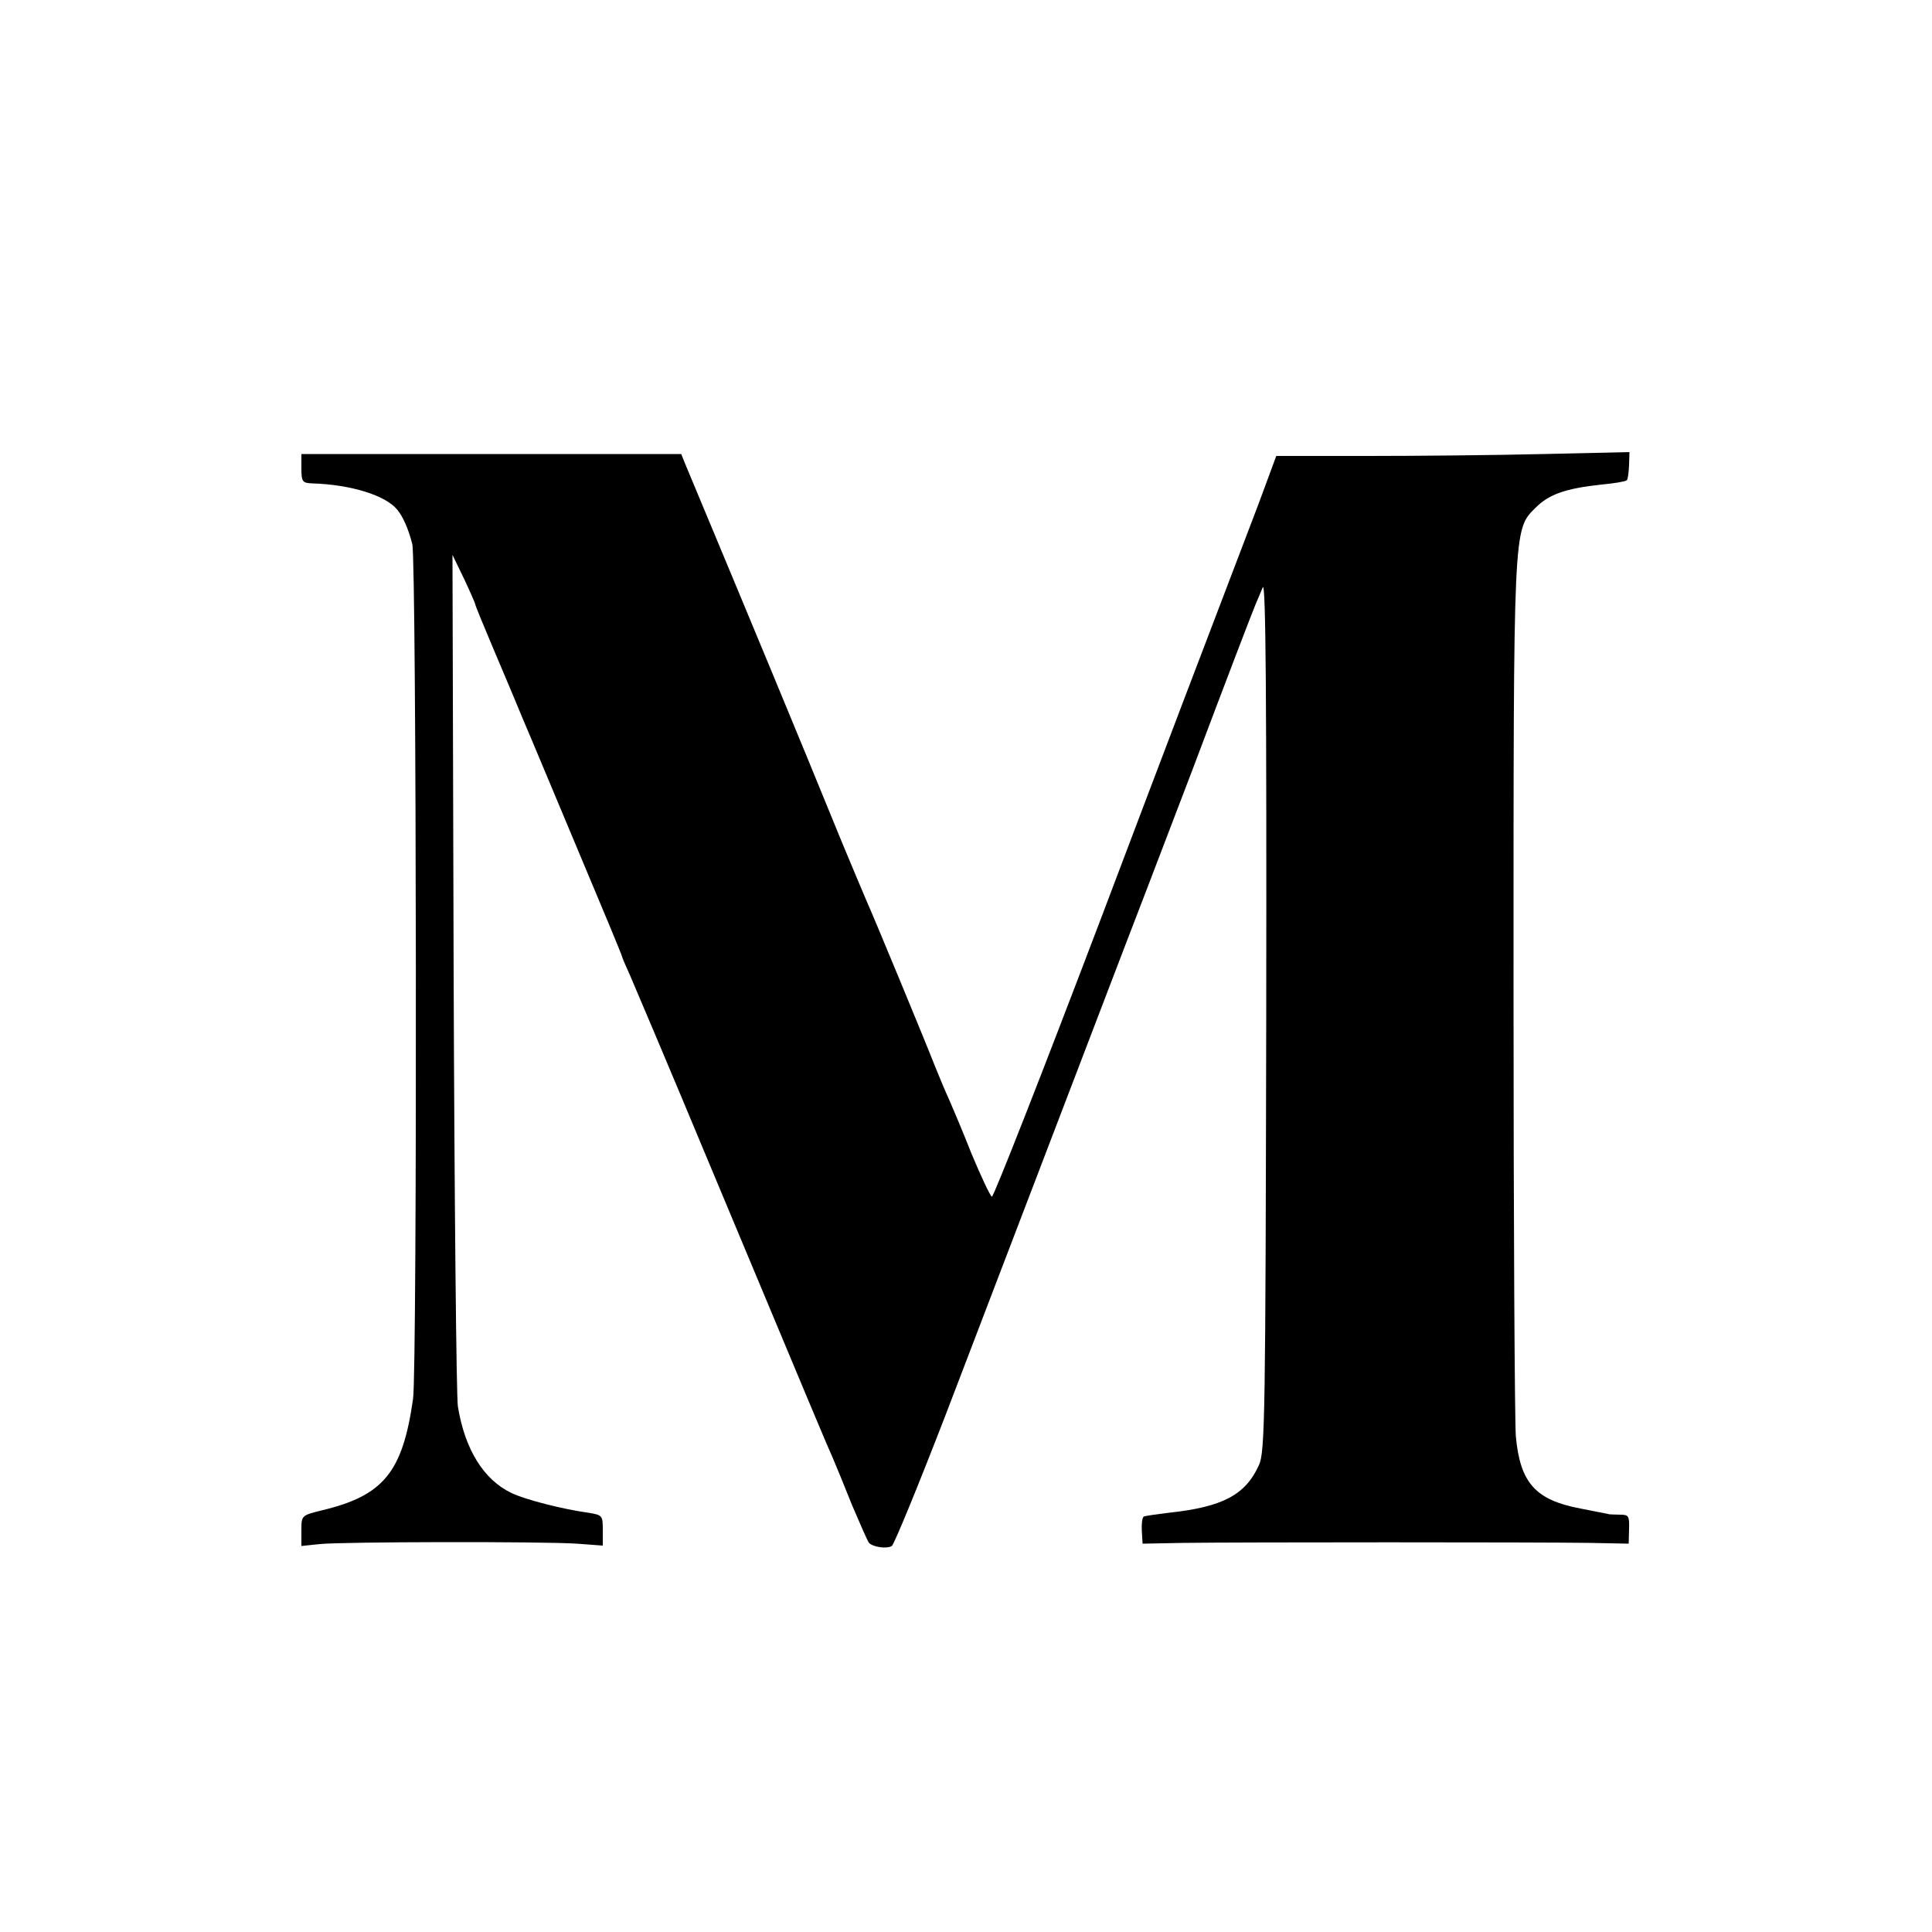
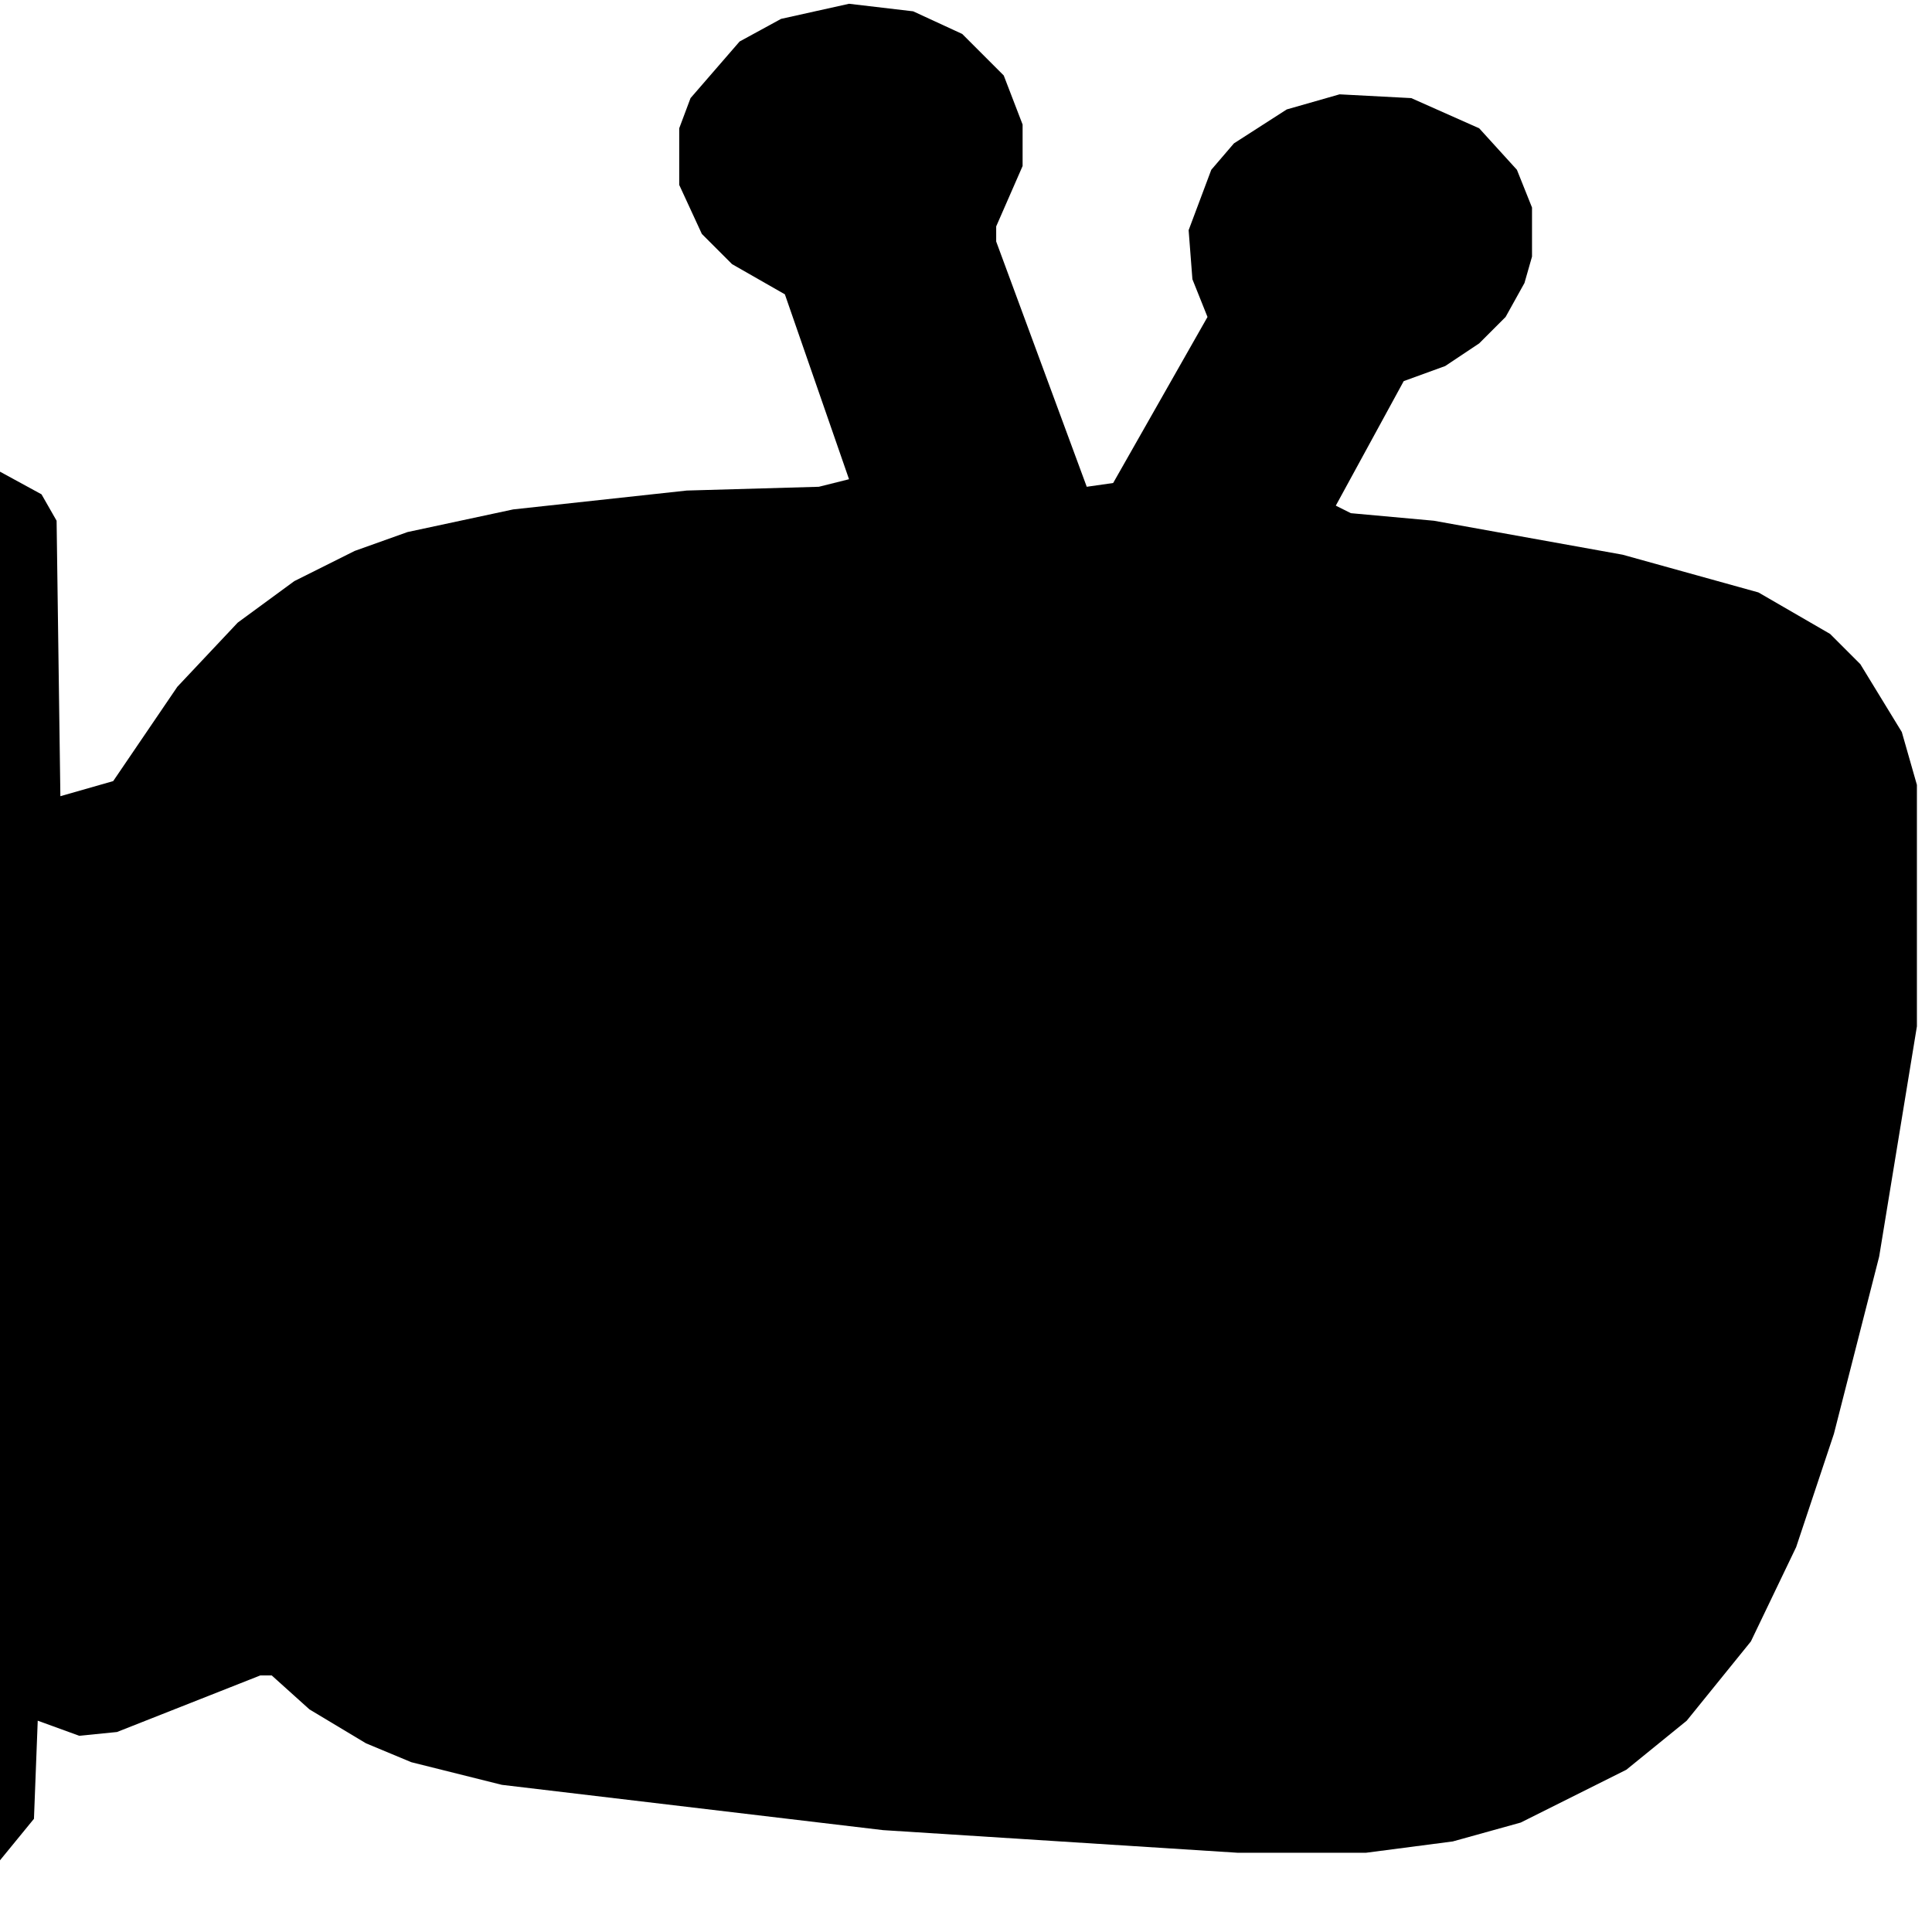
- <svg xmlns="http://www.w3.org/2000/svg" version="1.0" width="500pt" height="500pt" viewBox="0 0 500 500" preserveAspectRatio="xMidYMid meet">
-   <g transform="translate(0,500) scale(0.1,-0.1)" fill="#000000" stroke="none">
-     <path d="M780 3788 c0 -35 3 -38 28 -39 100 -3 190 -31 220 -68 15 -18 29 -50 39 -89 11 -41 13 -2136 2 -2212 -27 -191 -77 -251 -237 -289 -52 -13 -52 -13 -52 -52 l0 -40 48 5 c58 6 573 7 665 1 l67 -5 0 40 c0 38 -1 39 -37 45 -66 9 -164 34 -199 51 -72 34 -121 113 -139 224 -4 25 -9 531 -11 1124 l-3 1080 30 -62 c16 -34 29 -64 29 -66 0 -3 21 -54 46 -113 25 -59 61 -144 79 -188 19 -44 83 -198 144 -343 61 -145 111 -265 111 -268 0 -2 9 -23 20 -47 10 -23 103 -242 205 -487 273 -653 306 -732 321 -765 7 -16 29 -70 49 -120 21 -49 40 -93 44 -98 11 -11 46 -16 59 -8 6 4 68 155 138 336 356 931 438 1145 459 1200 13 33 94 245 180 470 85 226 159 419 164 430 5 11 13 31 19 45 8 18 10 -293 9 -1105 -2 -1038 -3 -1133 -19 -1167 -35 -77 -94 -108 -233 -123 -32 -4 -62 -8 -65 -10 -4 -2 -6 -19 -5 -37 l2 -33 104 2 c140 2 929 2 1054 0 l100 -2 1 38 c1 33 -1 37 -22 37 -13 0 -26 1 -29 1 -2 1 -36 7 -75 15 -116 22 -156 66 -167 187 -3 34 -6 555 -6 1157 0 1205 -1 1188 57 1246 35 35 78 50 171 60 33 3 62 8 65 11 3 2 5 20 6 39 l1 34 -221 -5 c-122 -3 -327 -5 -457 -5 l-236 0 -47 -127 c-27 -71 -65 -171 -85 -223 -20 -52 -163 -427 -316 -832 -154 -406 -284 -737 -288 -735 -4 1 -28 52 -53 112 -24 61 -51 124 -58 140 -8 17 -24 55 -36 85 -27 69 -157 383 -178 430 -8 19 -37 87 -63 150 -117 287 -244 592 -383 925 -7 17 -17 41 -23 55 l-10 25 -492 0 -491 0 0 -37z" />
-   </g>
+ <svg xmlns="http://www.w3.org/2000/svg" viewBox="0 0 512 512">
+   <path fill-rule="evenodd" d="M 392,34 L 374,26 L 355,25 L 341,29 L 327,38 L 321,45 L 315,61 L 316,74 L 320,84 L 295,128 L 288,129 L 264,64 L 264,60 L 271,44 L 271,33 L 266,20 L 255,9 L 242,3 L 225,1 L 207,5 L 196,11 L 183,26 L 180,34 L 180,49 L 186,62 L 194,70 L 208,78 L 225,127 L 217,129 L 182,130 L 136,135 L 108,141 L 94,146 L 78,154 L 63,165 L 47,182 L 30,207 L 16,211 L 15,138 L 11,131 L 0,125 L 0,493 L 9,482 L 10,456 L 21,460 L 31,459 L 69,444 L 72,444 L 82,453 L 97,462 L 109,467 L 133,473 L 234,485 L 328,491 L 362,491 L 385,488 L 403,483 L 431,469 L 447,456 L 464,435 L 476,410 L 486,380 L 498,333 L 508,272 L 508,208 L 504,194 L 493,176 L 485,168 L 466,157 L 430,147 L 380,138 L 358,136 L 354,134 L 372,101 L 383,97 L 392,91 L 399,84 L 404,75 L 406,68 L 406,55 L 402,45 Z" fill="#000000" />
</svg>
